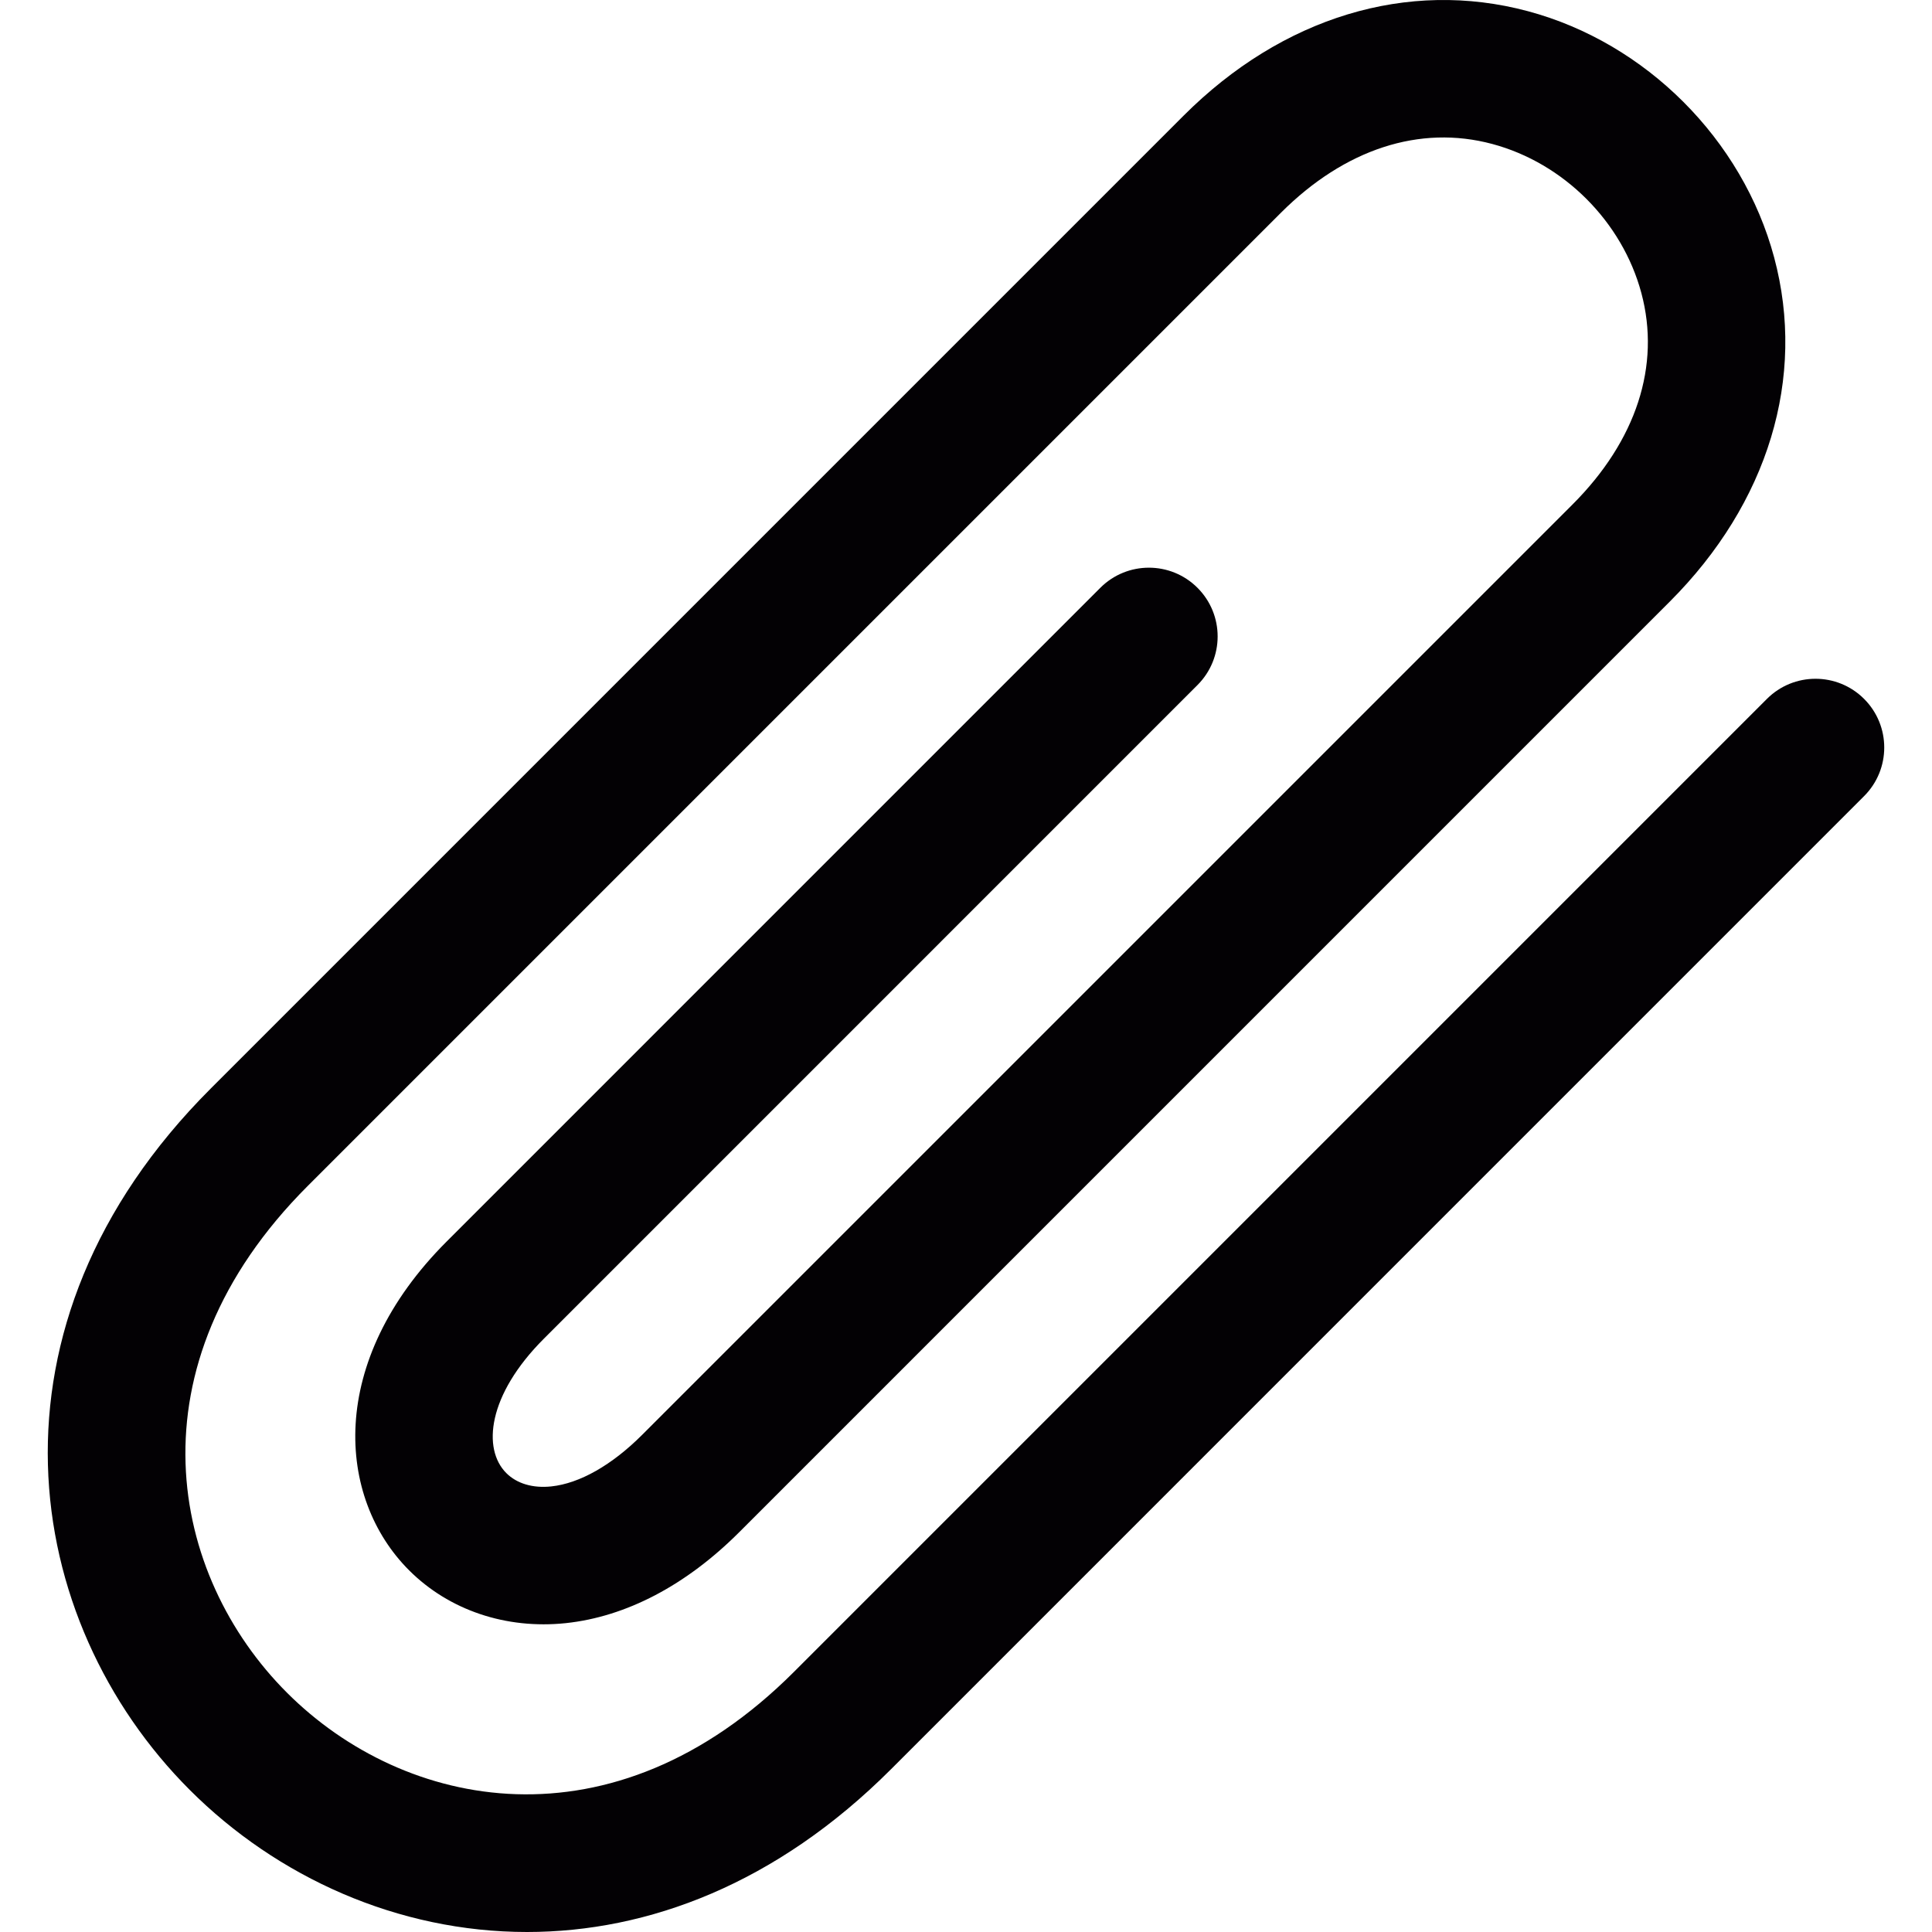
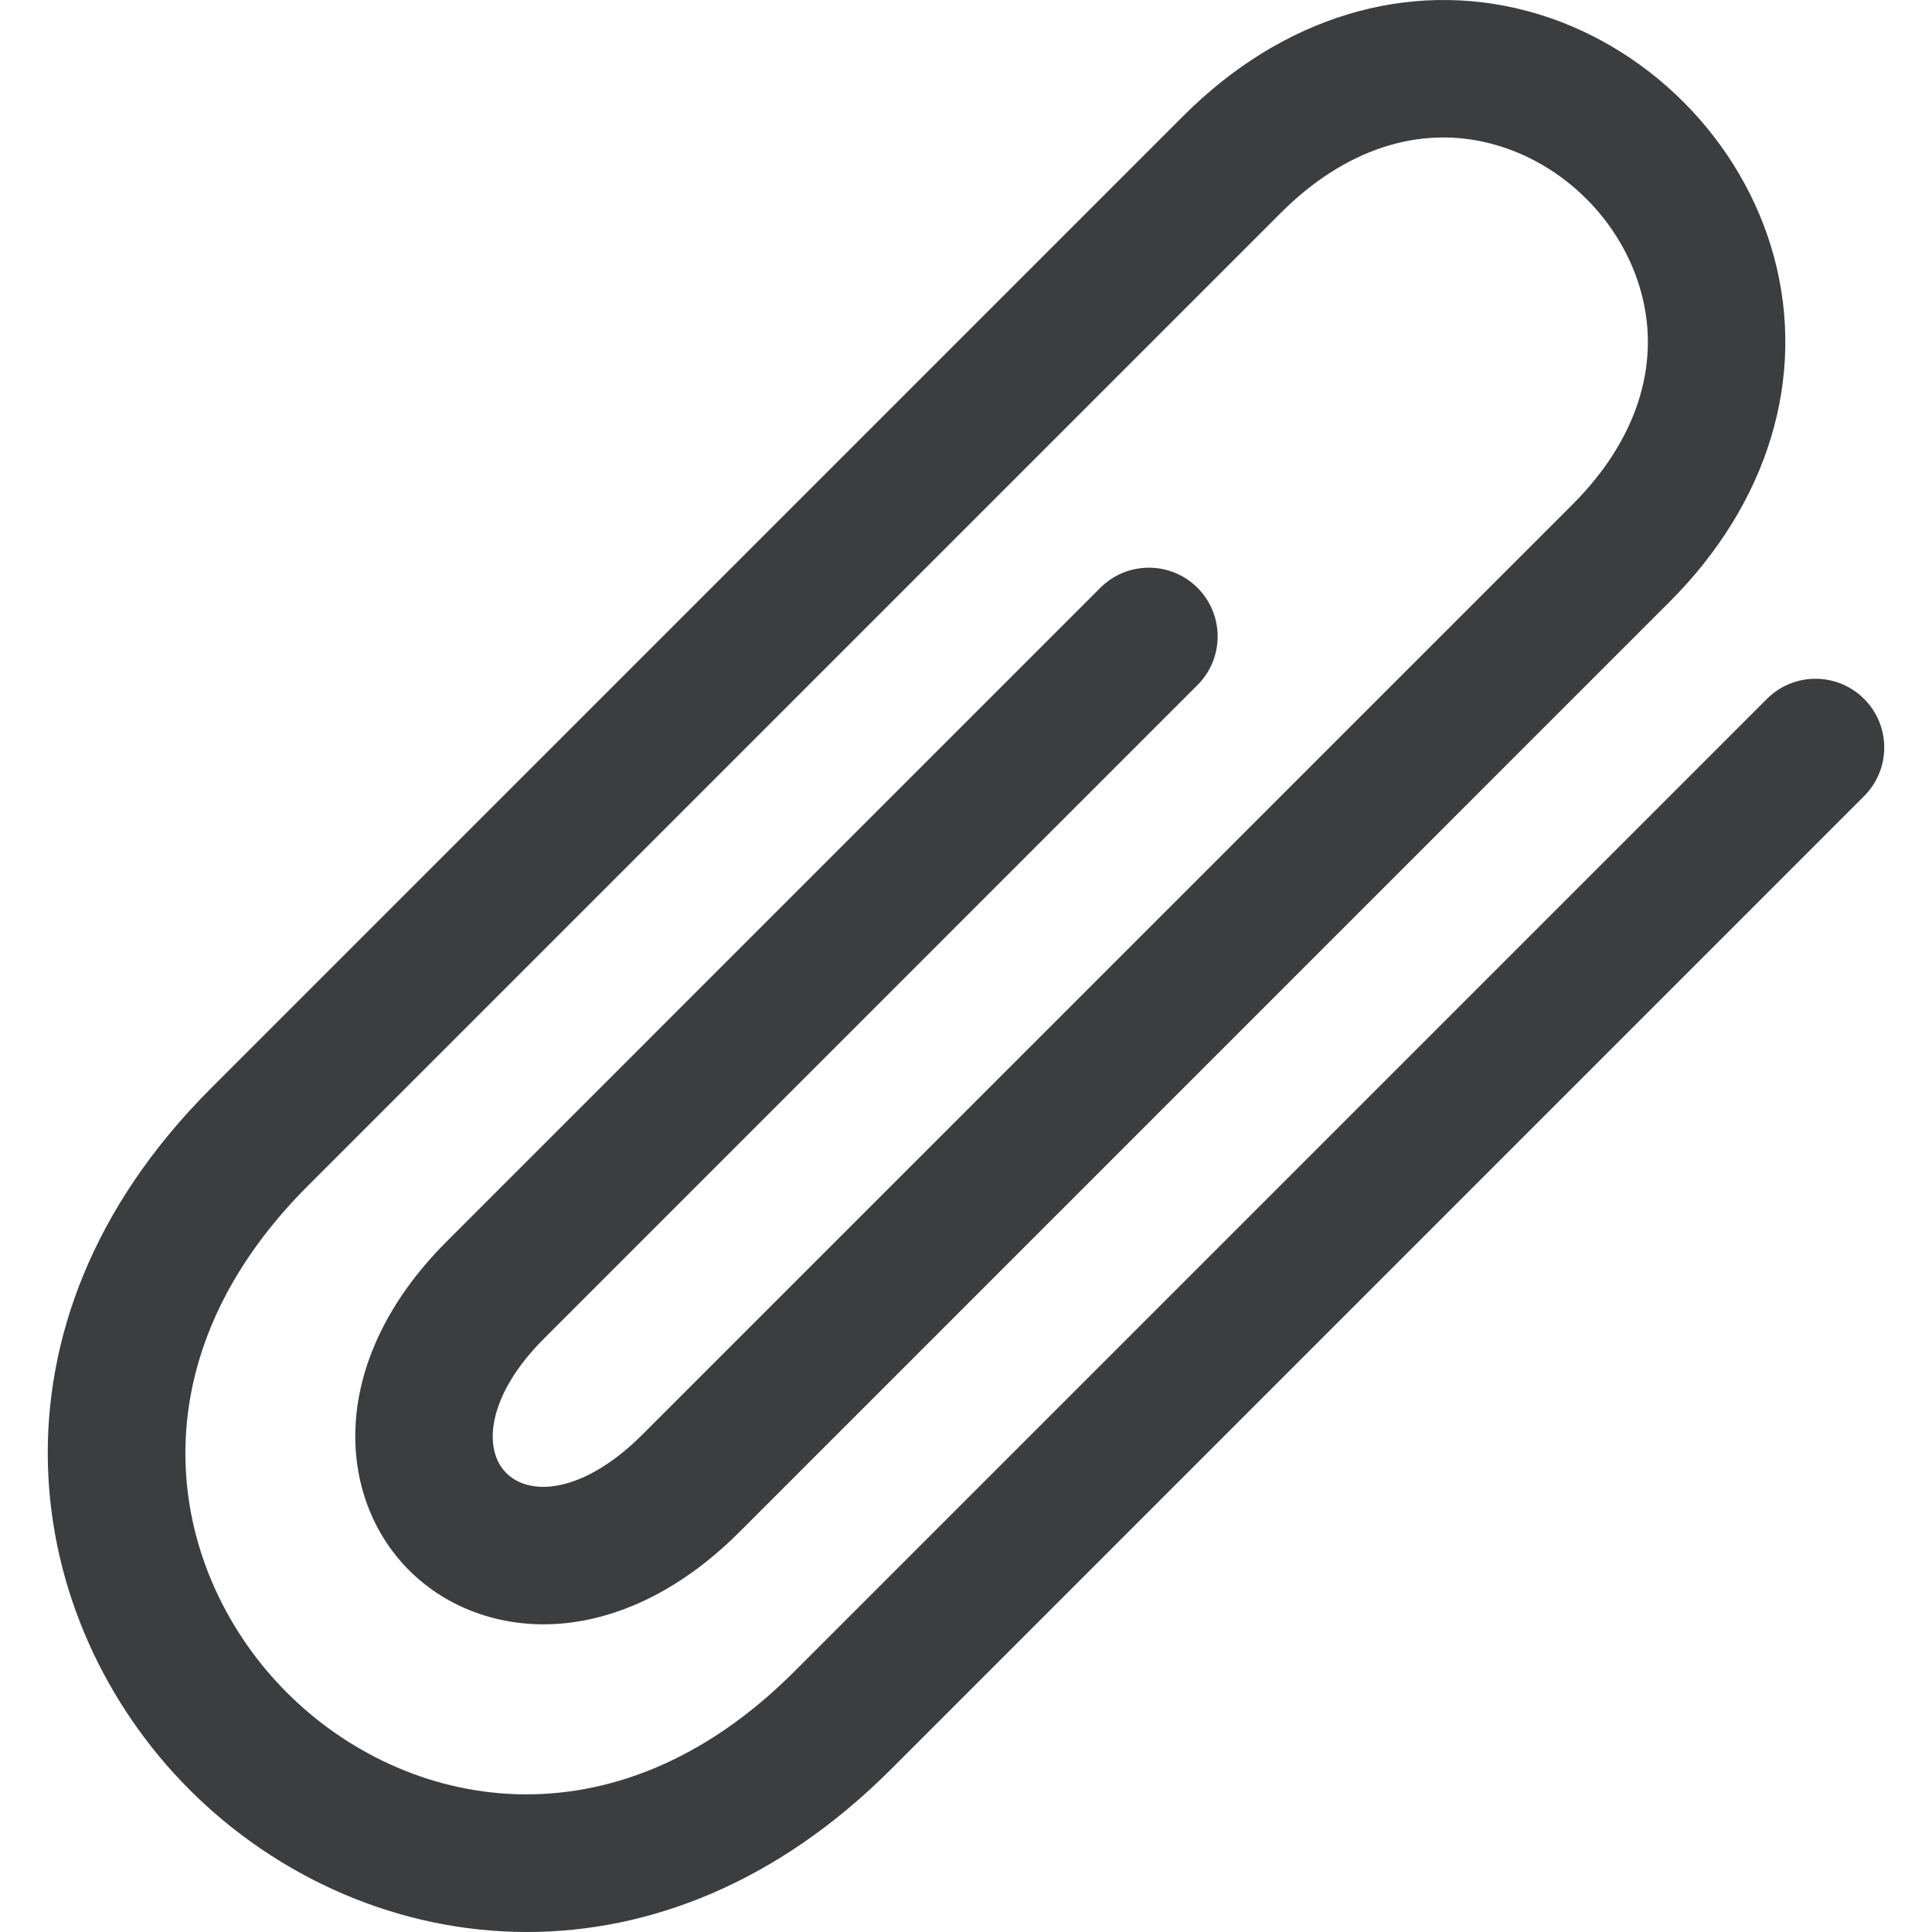
<svg xmlns="http://www.w3.org/2000/svg" version="1.1" id="Capa_1" x="0px" y="0px" viewBox="0 0 98.371 98.371" style="enable-background:new 0 0 98.371 98.371;" xml:space="preserve">
  <g>
    <g>
-       <path style="fill:#030104;" d="M26.834,98.371c-6.574,0-12.727-2.789-17.17-7.232C1.055,82.53-1.345,67.5,10.725,55.43    c7.072-7.072,35.4-35.398,49.541-49.542c5.02-5.02,11.41-6.958,17.527-5.319C83.801,2.178,88.725,7.1,90.334,13.107    c1.639,6.121-0.299,12.509-5.318,17.529L37.639,78.014c-2.705,2.705-5.76,4.306-8.832,4.631c-3.041,0.32-5.945-0.659-7.977-2.69    c-3.686-3.685-4.211-10.621,1.916-16.745l33.278-33.28c1.367-1.367,3.582-1.367,4.949,0s1.367,3.583,0,4.949L27.696,68.158    c-2.877,2.876-3.141,5.622-1.916,6.847c0.537,0.537,1.352,0.779,2.291,0.678c1.441-0.152,3.082-1.083,4.619-2.62l47.377-47.376    c3.25-3.25,4.496-7.074,3.506-10.766c-0.975-3.637-3.953-6.615-7.59-7.59c-3.691-0.99-7.516,0.256-10.768,3.507    c-14.14,14.141-42.469,42.471-49.541,49.541c-9.23,9.23-7.02,19.85-1.061,25.809s16.578,8.171,25.811-1.06l49.541-49.542    c1.367-1.367,3.582-1.367,4.949,0s1.367,3.583,0,4.949L45.373,90.078C39.534,95.919,32.998,98.371,26.834,98.371z" />
+       <path style="fill:#3B3D3F;" d="M26.834,98.371c-6.574,0-12.727-2.789-17.17-7.232C1.055,82.53-1.345,67.5,10.725,55.43    c7.072-7.072,35.4-35.398,49.541-49.542c5.02-5.02,11.41-6.958,17.527-5.319C83.801,2.178,88.725,7.1,90.334,13.107    c1.639,6.121-0.299,12.509-5.318,17.529L37.639,78.014c-2.705,2.705-5.76,4.306-8.832,4.631c-3.041,0.32-5.945-0.659-7.977-2.69    c-3.686-3.685-4.211-10.621,1.916-16.745l33.278-33.28c1.367-1.367,3.582-1.367,4.949,0s1.367,3.583,0,4.949L27.696,68.158    c-2.877,2.876-3.141,5.622-1.916,6.847c0.537,0.537,1.352,0.779,2.291,0.678c1.441-0.152,3.082-1.083,4.619-2.62l47.377-47.376    c3.25-3.25,4.496-7.074,3.506-10.766c-0.975-3.637-3.953-6.615-7.59-7.59c-3.691-0.99-7.516,0.256-10.768,3.507    c-14.14,14.141-42.469,42.471-49.541,49.541c-9.23,9.23-7.02,19.85-1.061,25.809s16.578,8.171,25.811-1.06l49.541-49.542    c1.367-1.367,3.582-1.367,4.949,0s1.367,3.583,0,4.949L45.373,90.078C39.534,95.919,32.998,98.371,26.834,98.371z" />
    </g>
  </g>
  <g>
</g>
  <g>
</g>
  <g>
</g>
  <g>
</g>
  <g>
</g>
  <g>
</g>
  <g>
</g>
  <g>
</g>
  <g>
</g>
  <g>
</g>
  <g>
</g>
  <g>
</g>
  <g>
</g>
  <g>
</g>
  <g>
</g>
</svg>
